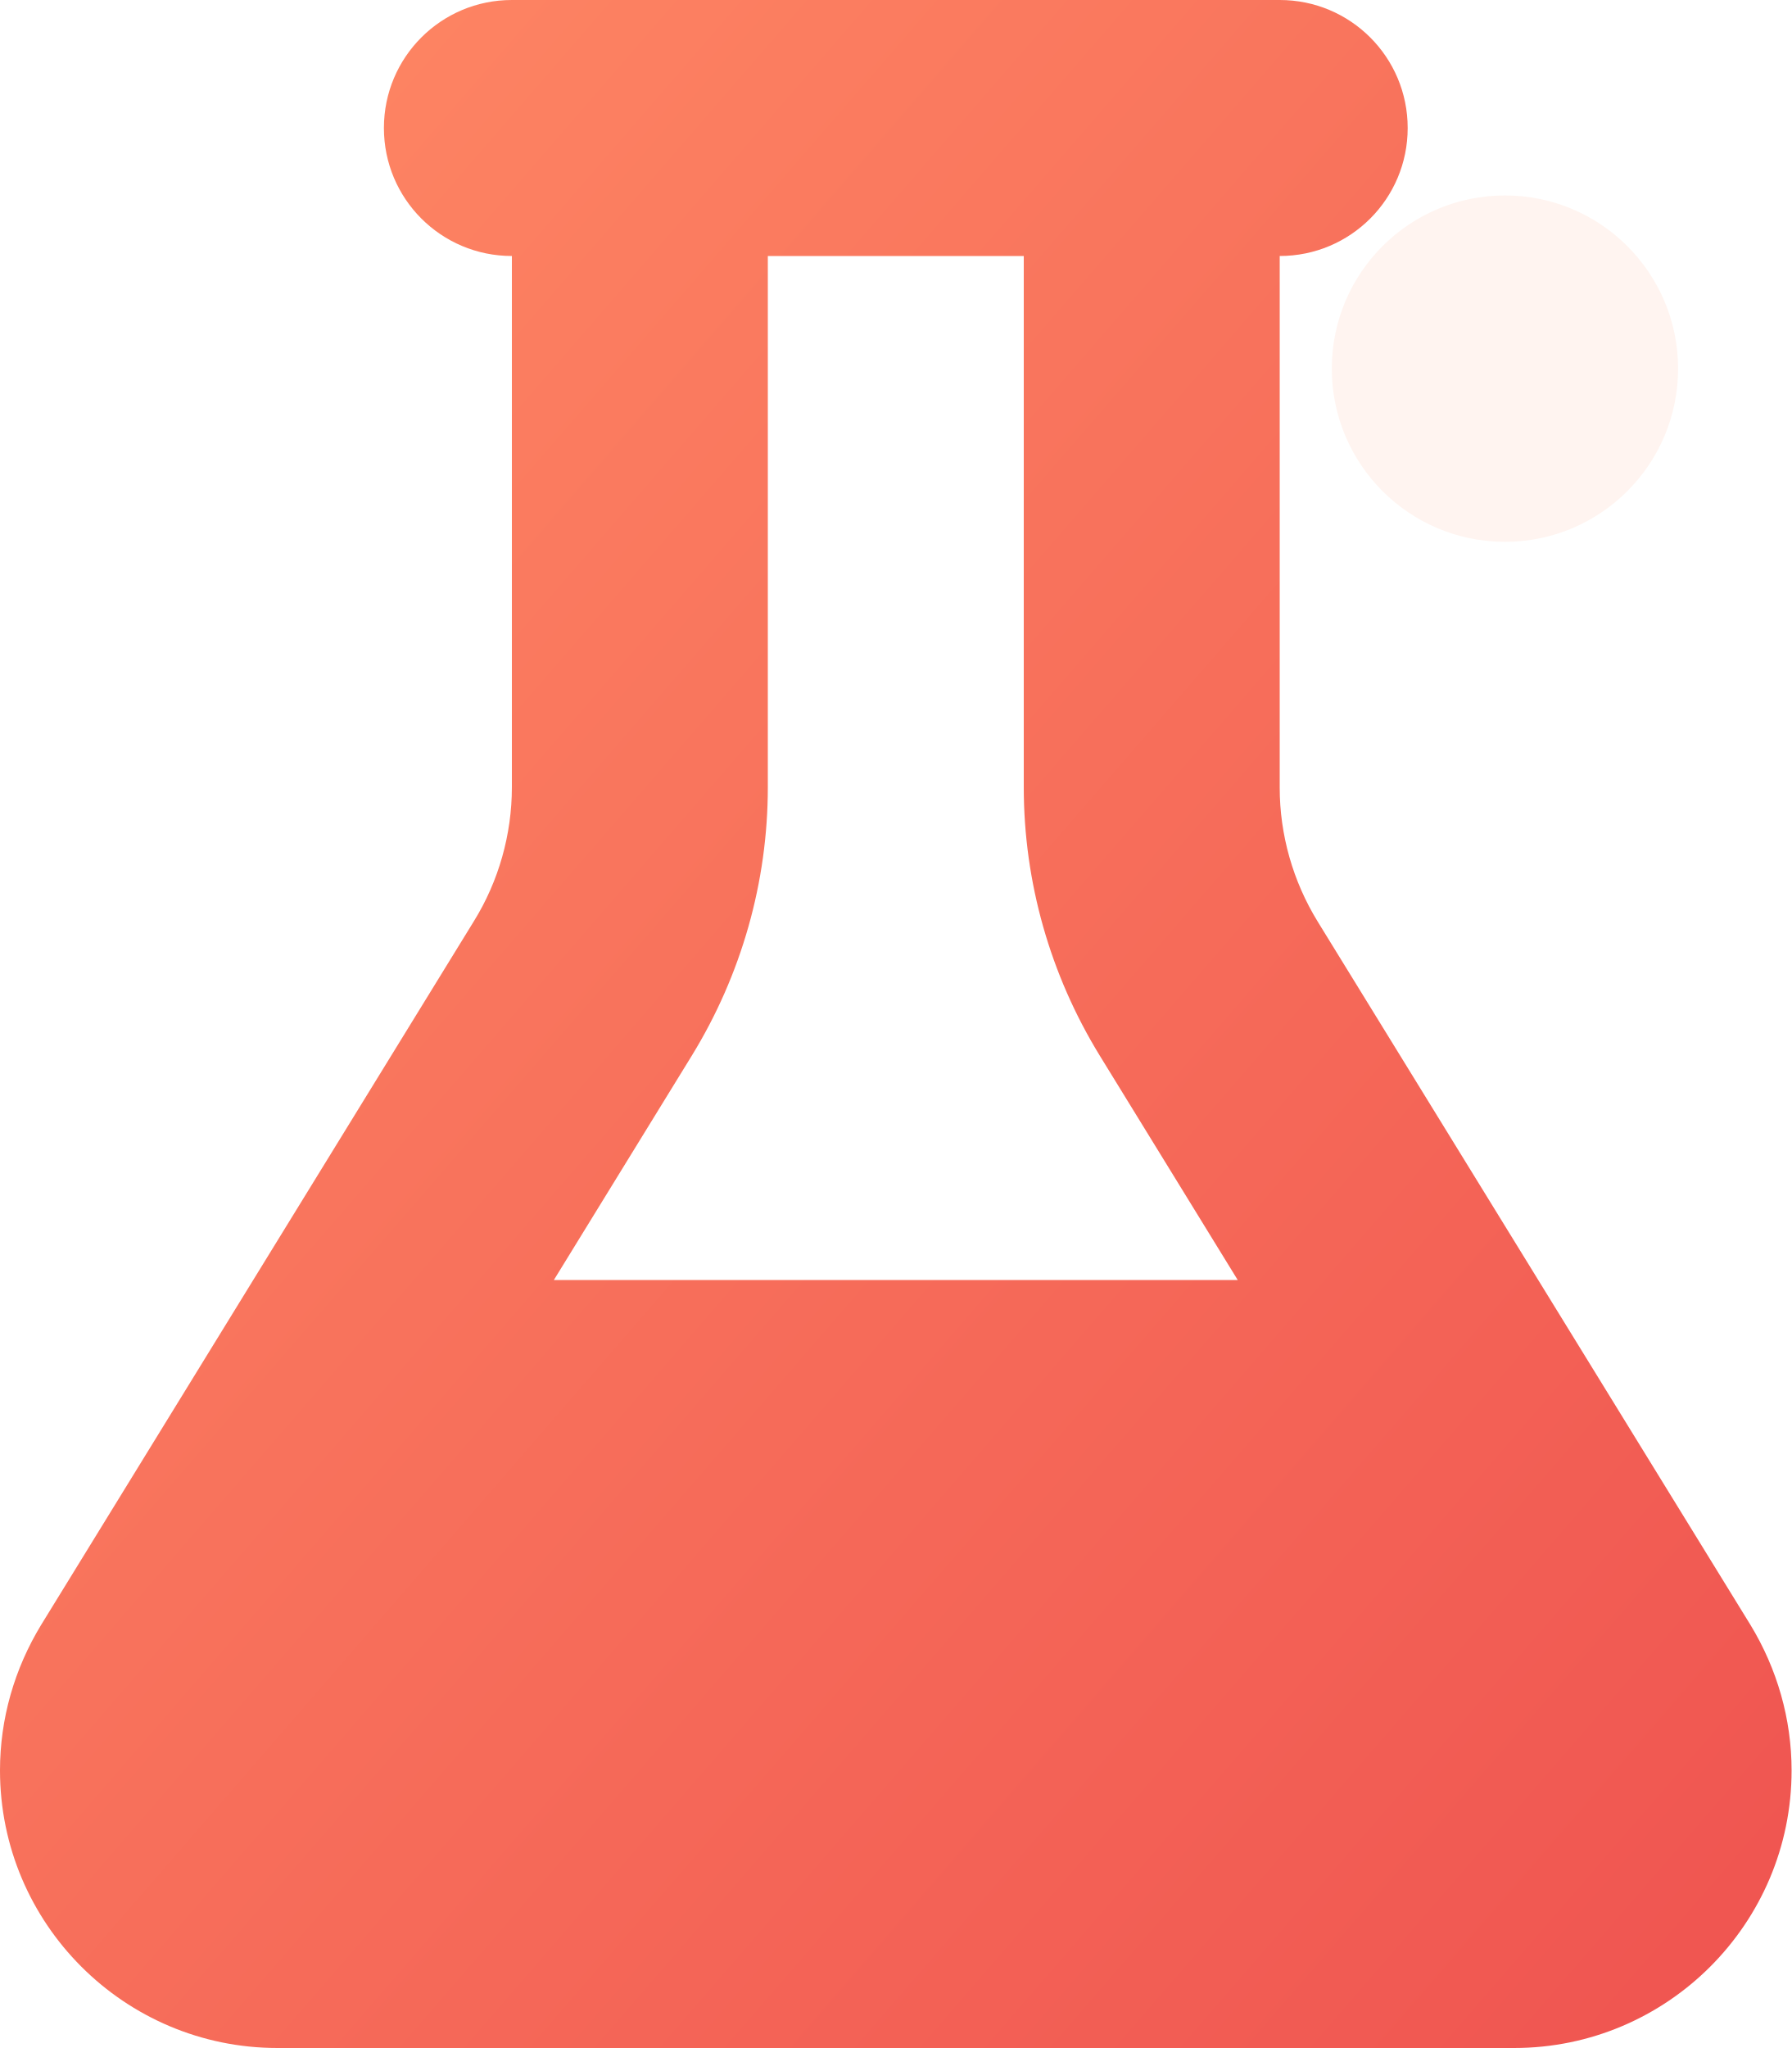
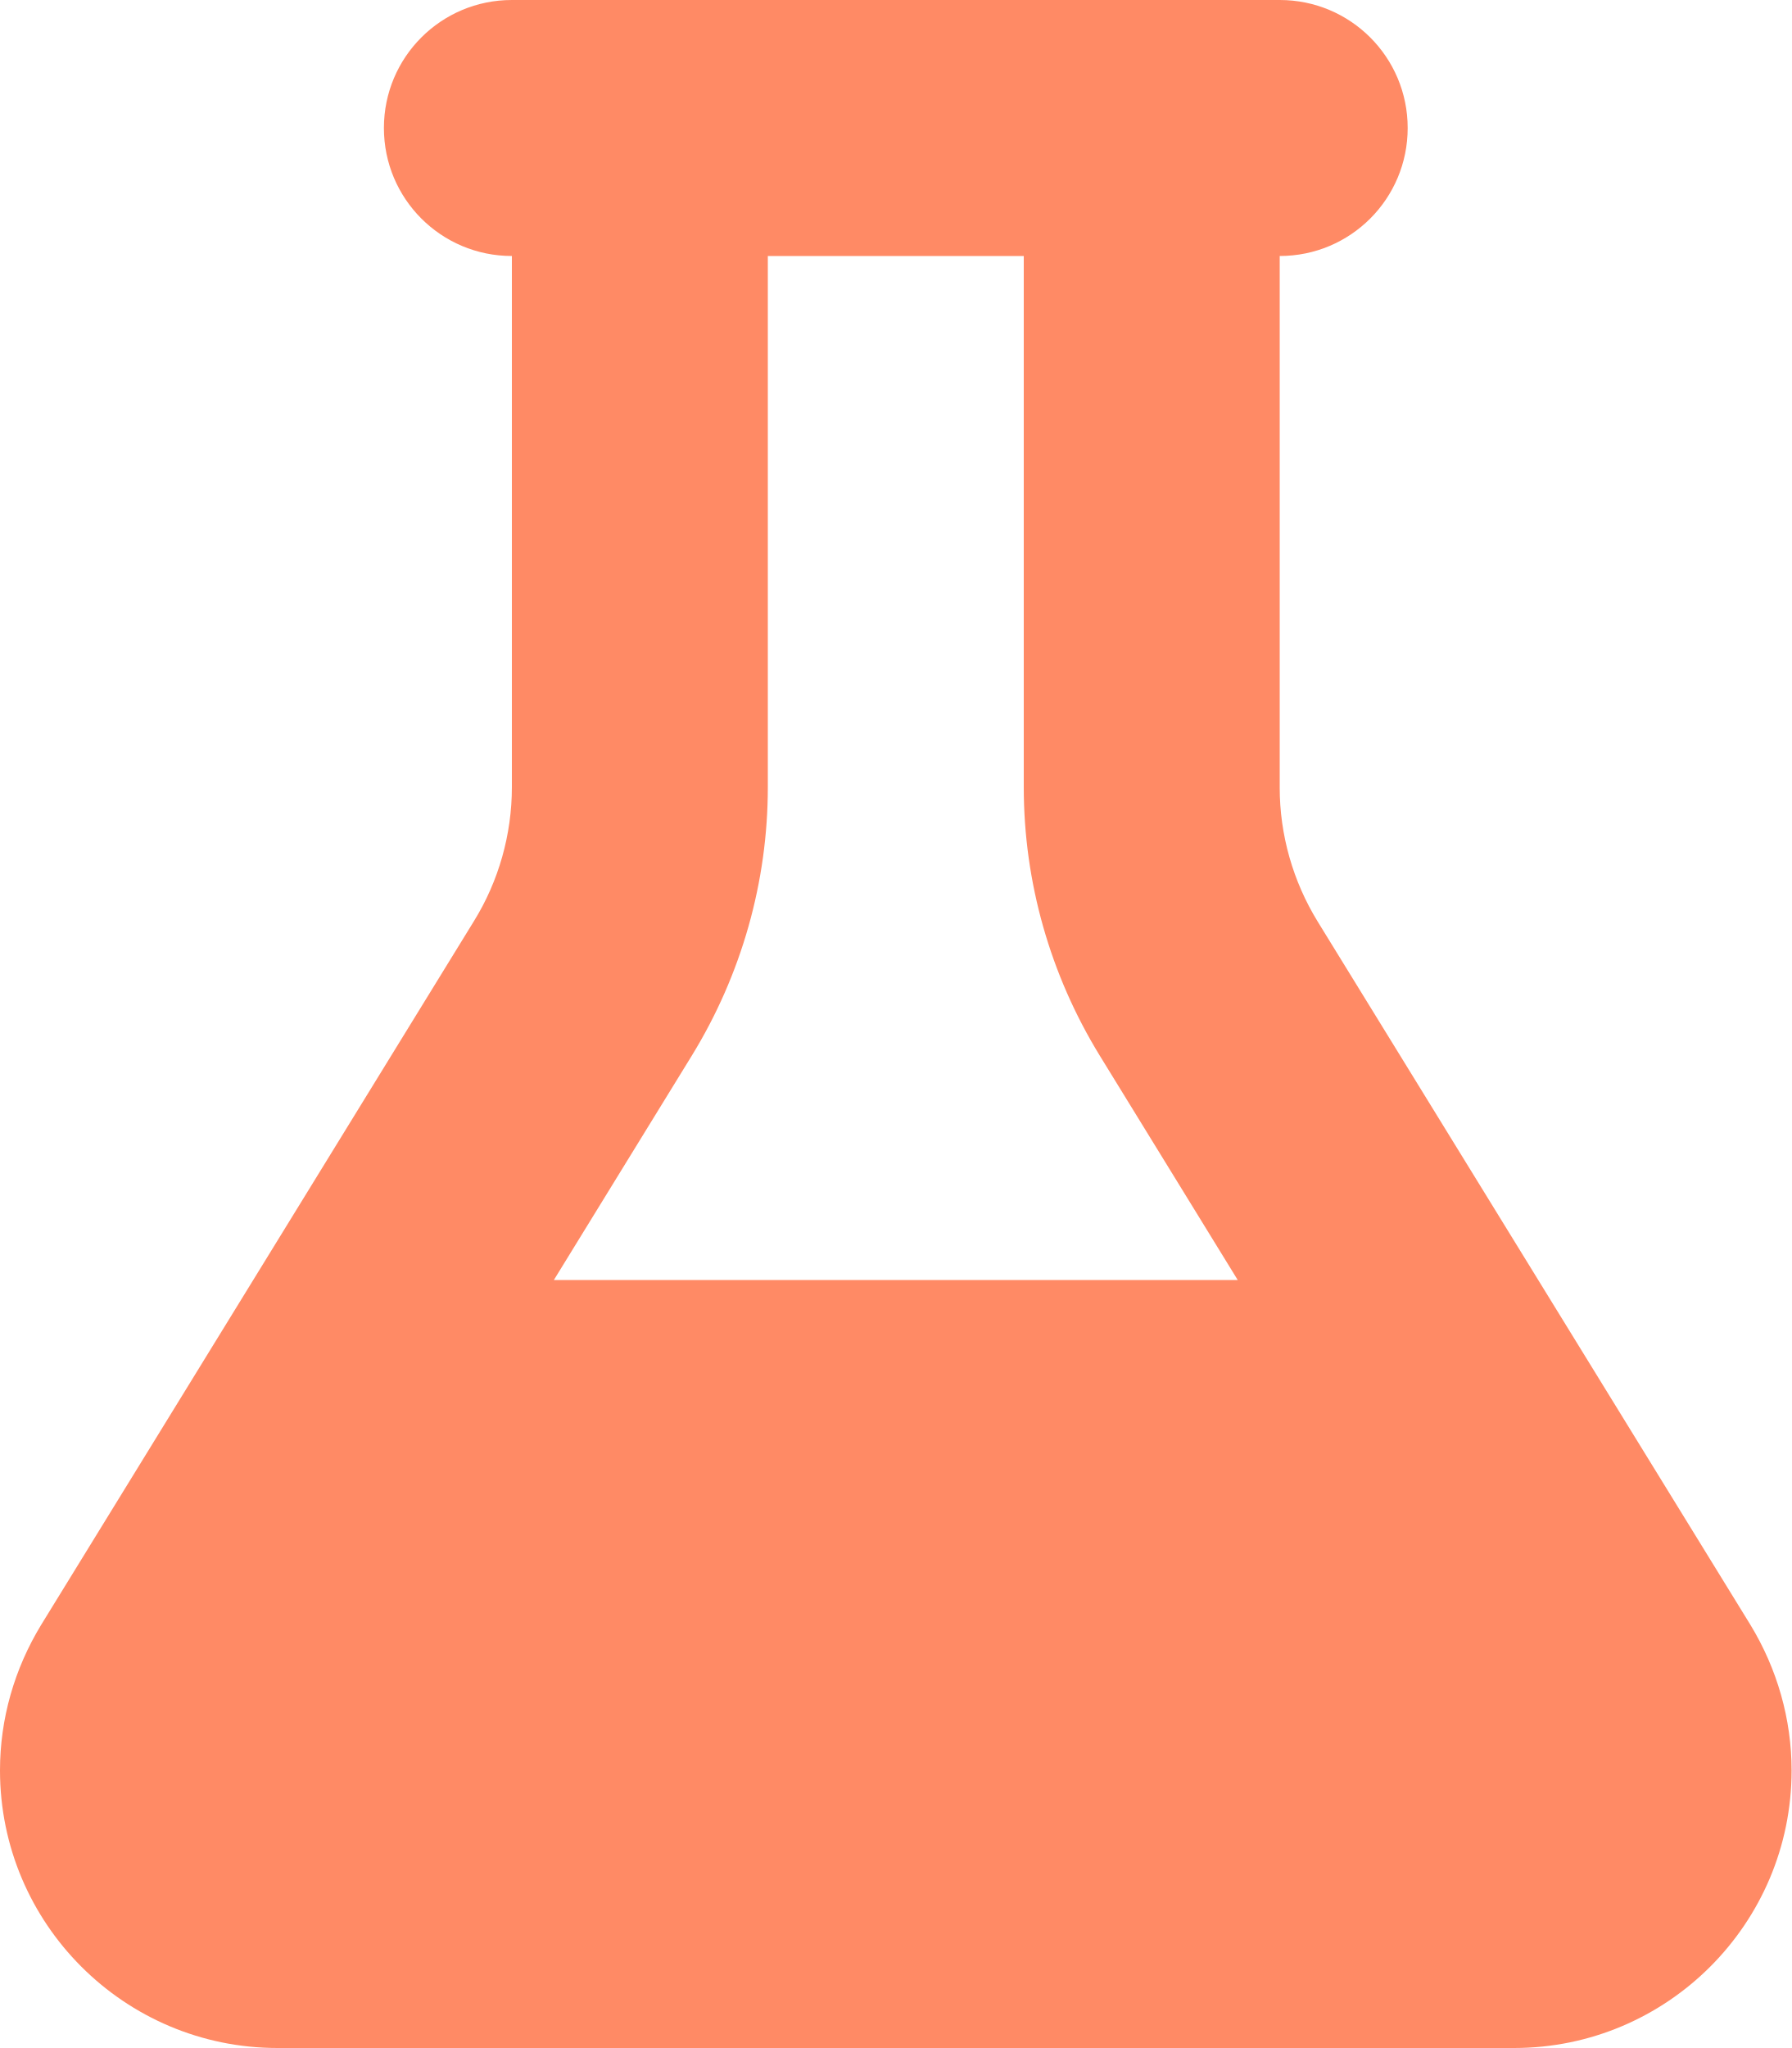
<svg xmlns="http://www.w3.org/2000/svg" viewBox="0 0 448 512" role="img">
-   <defs>
-     <linearGradient id="icon-gradient" x1="0" y1="0" x2="1" y2="1">
-       <stop stop-color="#FF8A65" />
-       <stop offset="1" stop-color="#EF5350" />
-     </linearGradient>
-   </defs>
-   <circle cx="84%" cy="18%" r="9%" fill="#FFF0EA" opacity=".72" />
-   <path fill="url(#icon-gradient)" d="M288 0L160 0 128 0C110.3 0 96 14.3 96 32s14.3 32 32 32l0 132.8c0 11.8-3.3 23.5-9.5 33.5L10.3 406.2C3.6 417.2 0 429.7 0 442.6C0 480.9 31.1 512 69.4 512l309.2 0c38.3 0 69.4-31.1 69.4-69.4c0-12.8-3.6-25.4-10.3-36.4L329.5 230.4c-6.2-10.1-9.5-21.7-9.5-33.5L320 64c17.7 0 32-14.3 32-32s-14.3-32-32-32L288 0zM192 196.8L192 64l64 0 0 132.8c0 23.7 6.6 46.9 19 67.1L309.5 320l-171 0L173 263.9c12.4-20.2 19-43.4 19-67.1z" />
+   <path fill="#FF8A65" d="M288 0L160 0 128 0C110.3 0 96 14.3 96 32s14.3 32 32 32l0 132.8c0 11.8-3.3 23.5-9.5 33.5L10.3 406.2C3.6 417.2 0 429.7 0 442.6C0 480.9 31.1 512 69.4 512l309.2 0c38.3 0 69.4-31.1 69.4-69.4c0-12.8-3.6-25.4-10.3-36.4L329.5 230.4c-6.2-10.1-9.5-21.7-9.5-33.5L320 64c17.7 0 32-14.3 32-32s-14.3-32-32-32L288 0zM192 196.8L192 64l64 0 0 132.8c0 23.7 6.6 46.9 19 67.1L309.5 320l-171 0L173 263.9c12.4-20.2 19-43.4 19-67.1z" />
</svg>
